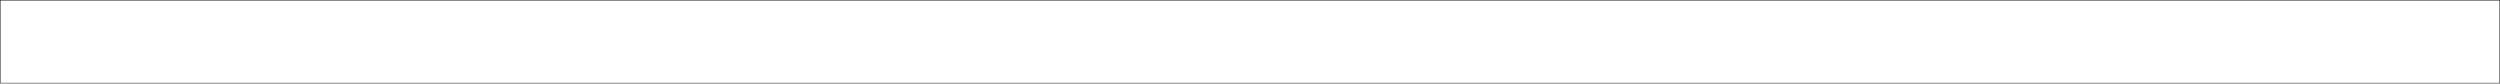
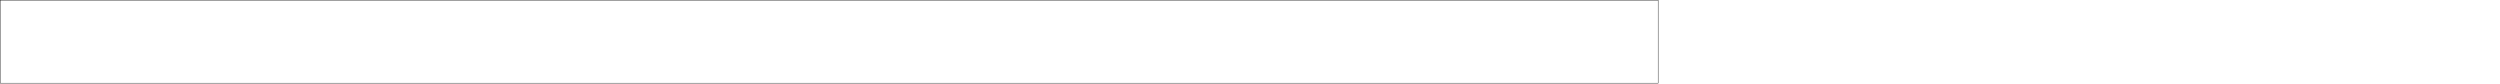
<svg xmlns="http://www.w3.org/2000/svg" width="300mm" height="10mm" viewBox="0 0 300 10" version="1.1" id="svg824">
  <defs id="defs818" />
  <g id="layer1" transform="translate(-8.185356,-224.1068)">
-     <path style="fill:none;fill-opacity:0.165;stroke:#000000;stroke-width:0.055;stroke-miterlimit:4;stroke-dasharray:none;stroke-opacity:1" d="M 8.213,224.134 H 308.158 v 9.945 H 8.213 Z" id="rect1369" />
+     <path style="fill:none;fill-opacity:0.165;stroke:#000000;stroke-width:0.045;stroke-miterlimit:4;stroke-dasharray:none;stroke-opacity:1" d="M 8.208,224.129 H 207.163 v 9.956 H 8.208 Z" id="rect1369" />
  </g>
</svg>
